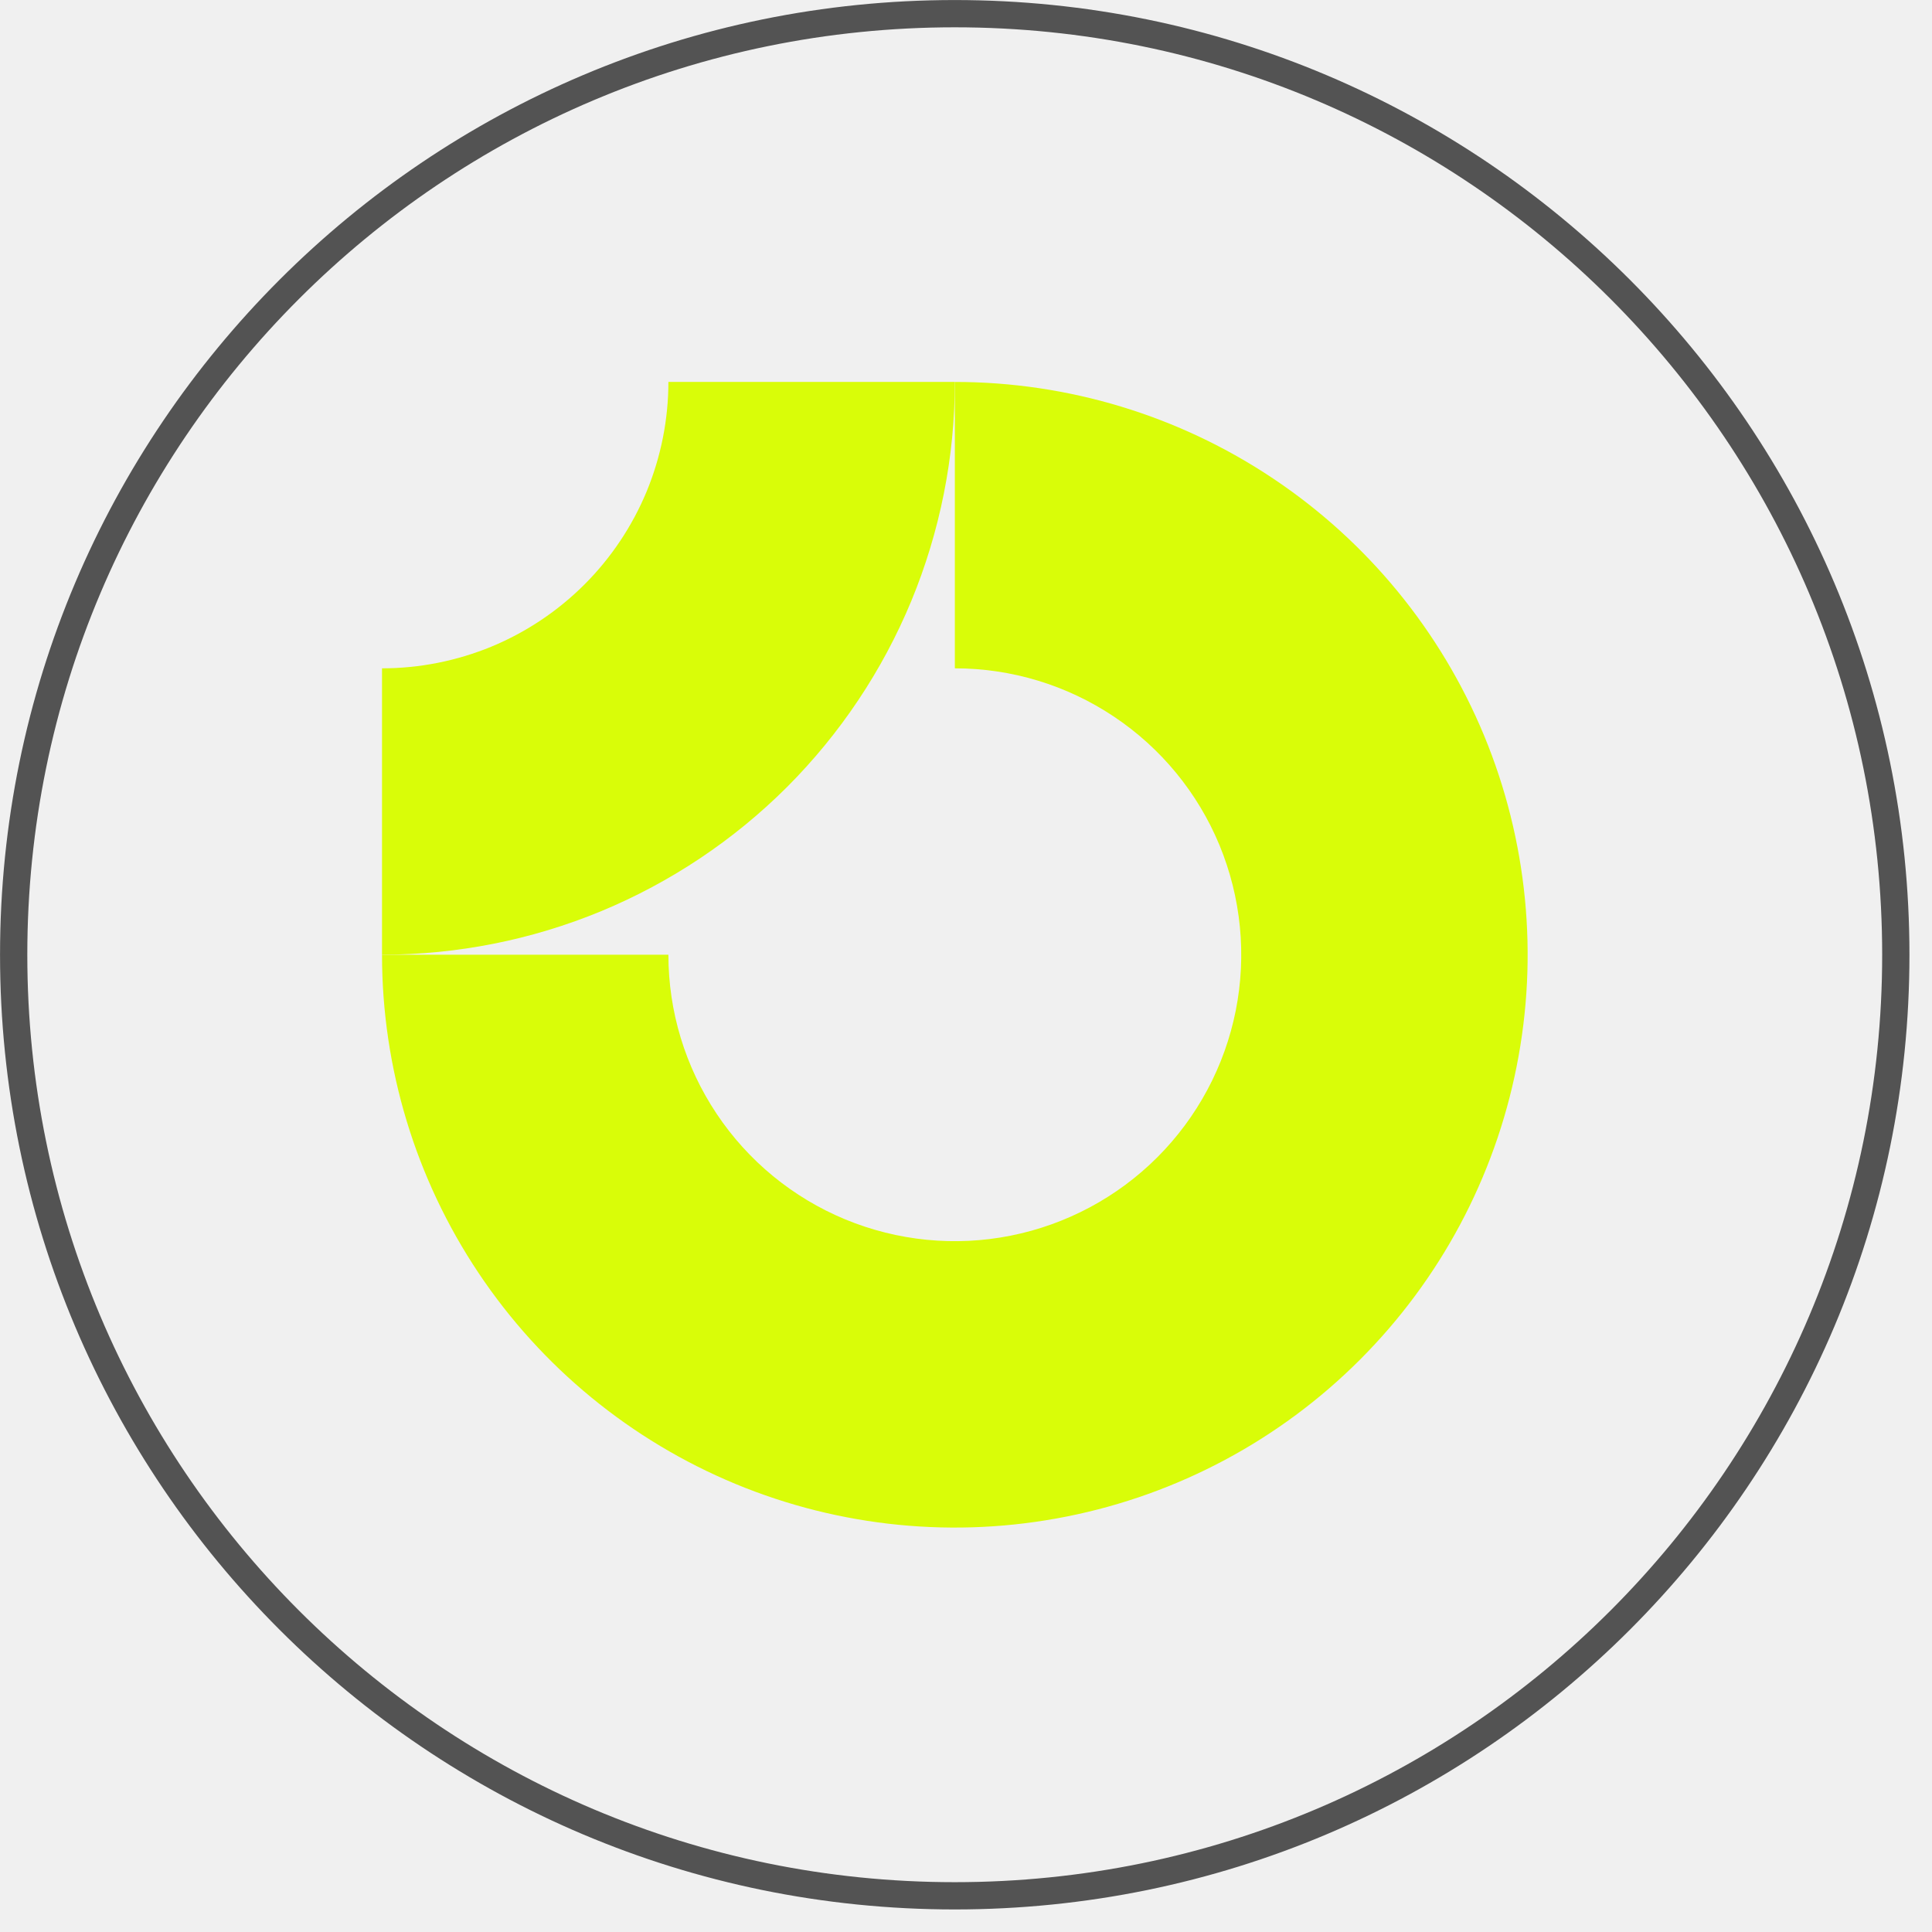
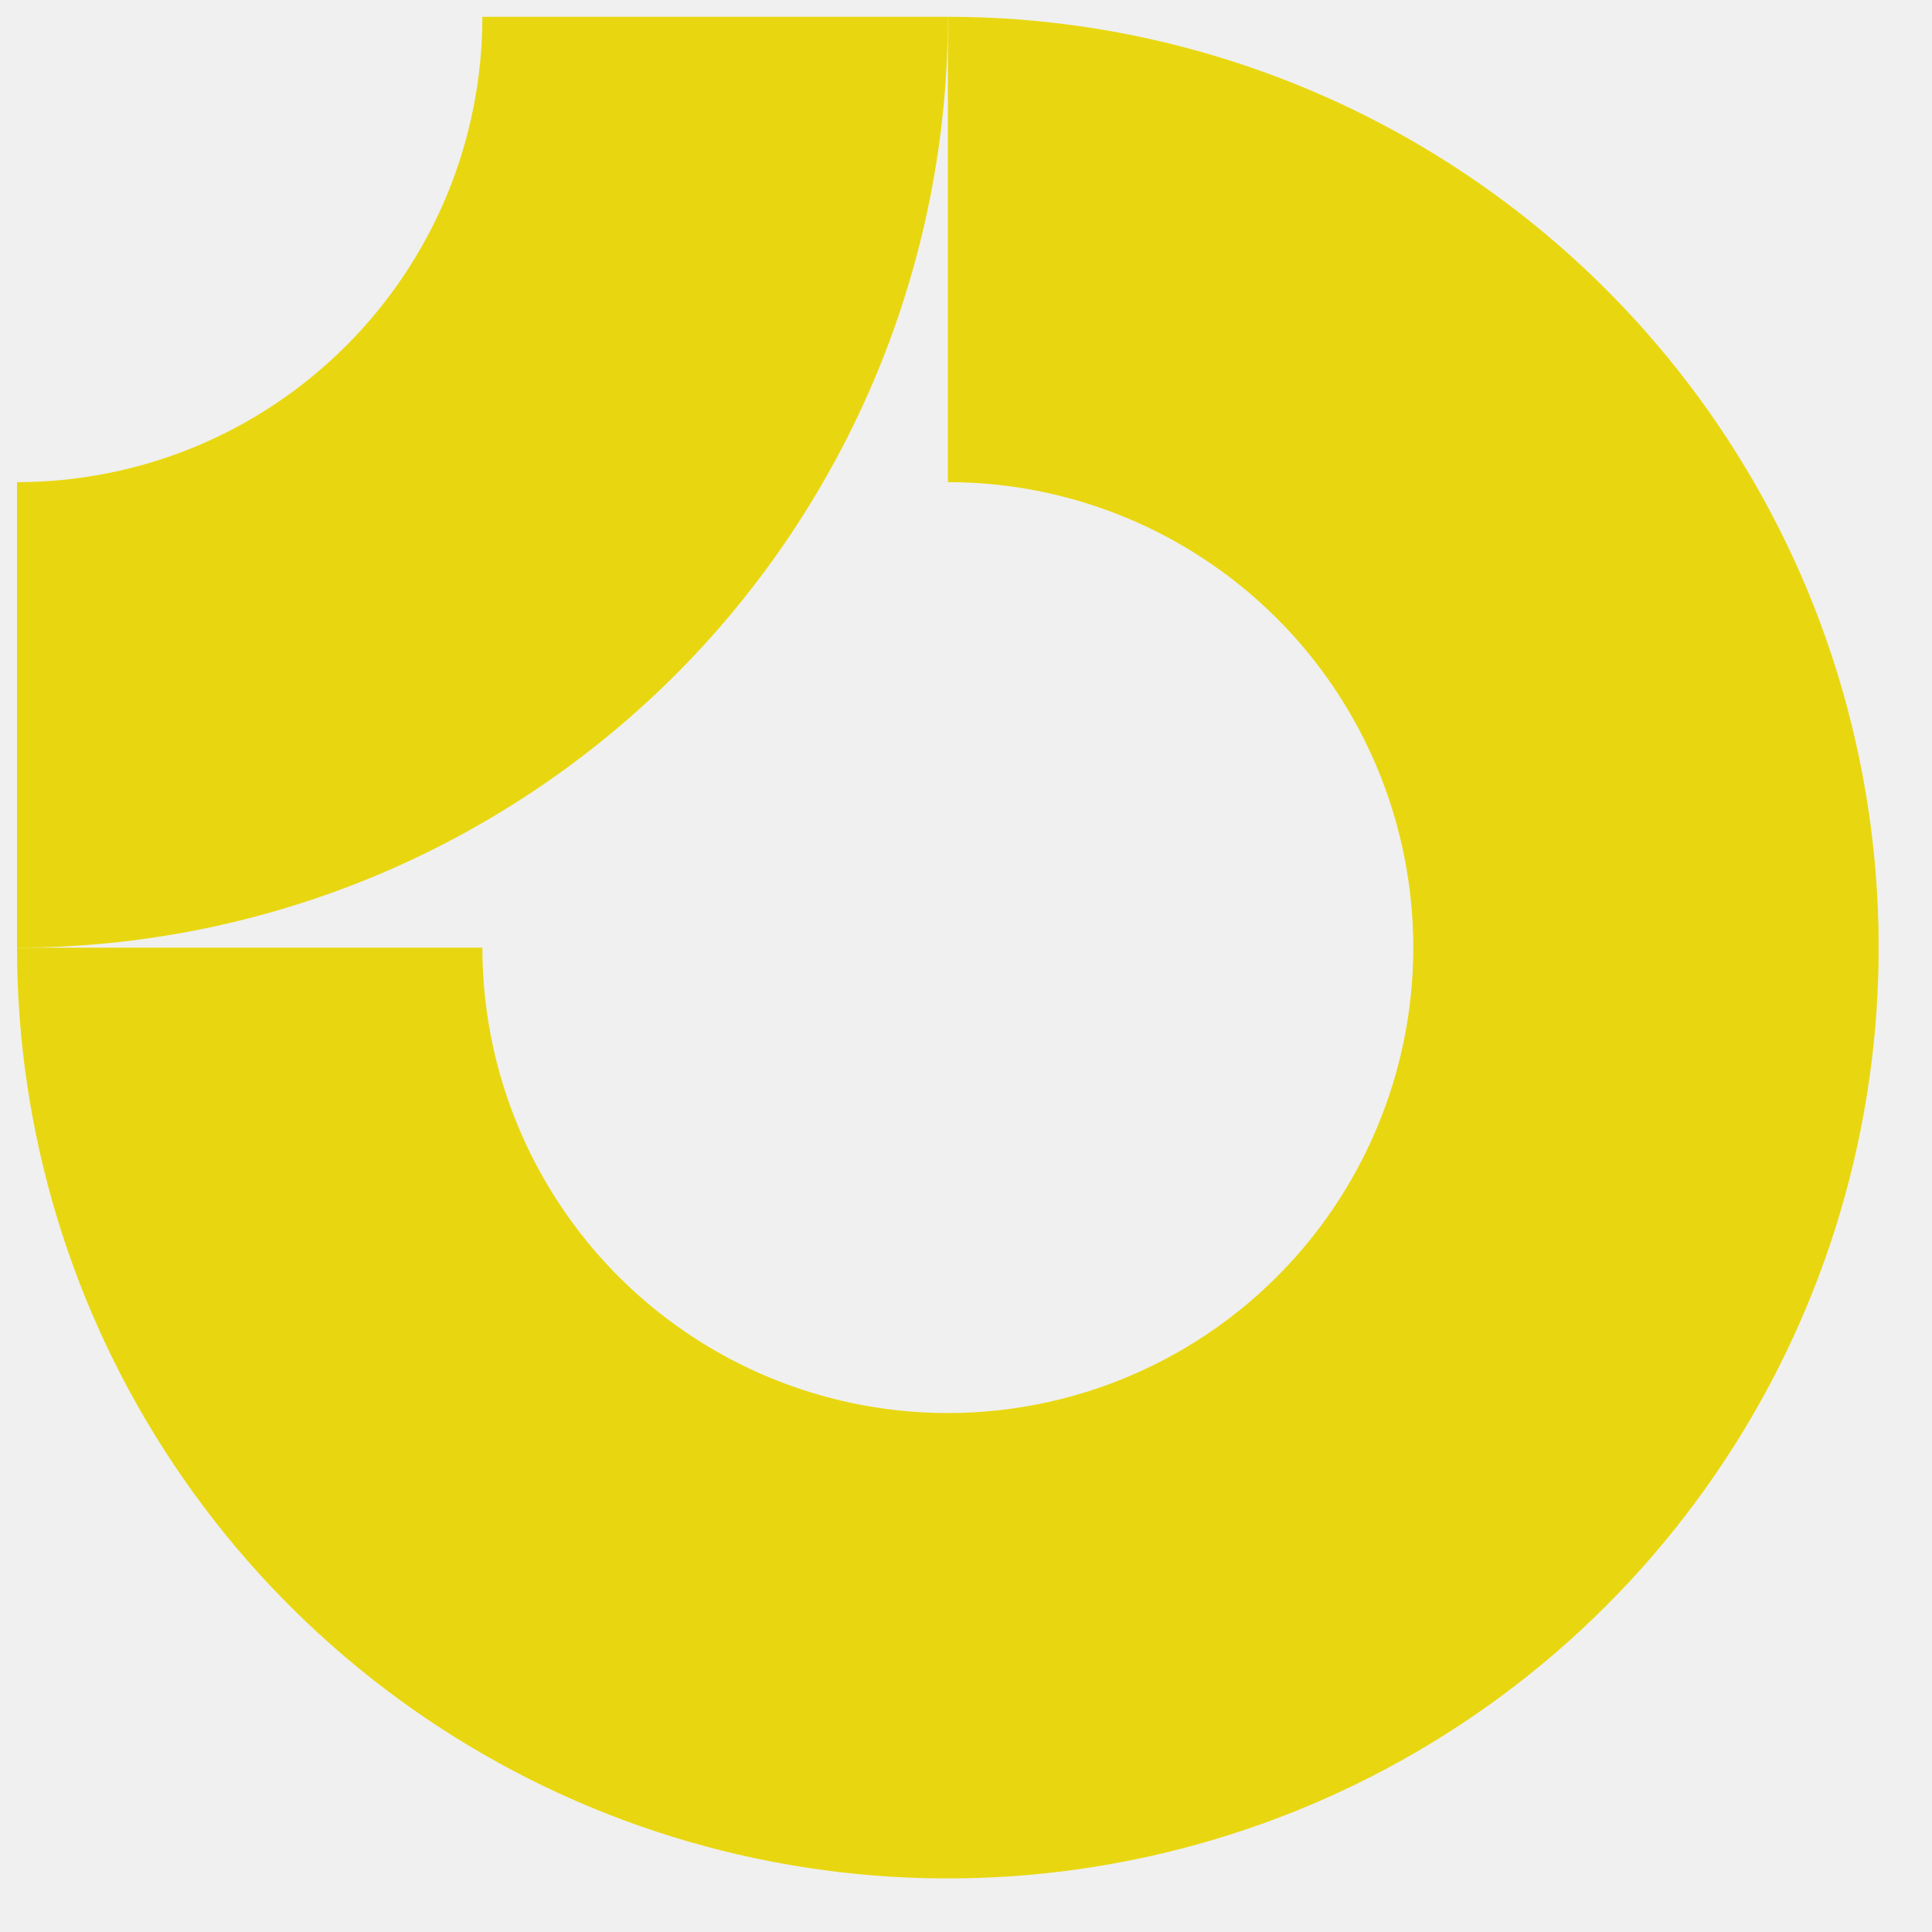
- <svg xmlns="http://www.w3.org/2000/svg" width="26" height="26" viewBox="0 0 26 26" fill="none">
-   <rect x="0.184" y="0.184" width="25.329" height="25.329" rx="12.665" stroke="#535353" stroke-width="0.367" />
-   <g clip-path="url(#clip0_2440_11107)">
-     <path fill-rule="evenodd" clip-rule="evenodd" d="M14.991 9.644C14.357 9.22 13.612 8.994 12.85 8.994V5.14C14.374 5.14 15.865 5.592 17.132 6.439C18.4 7.286 19.388 8.49 19.972 9.898C20.555 11.307 20.708 12.857 20.41 14.352C20.113 15.848 19.379 17.221 18.301 18.299C17.223 19.378 15.849 20.112 14.354 20.409C12.858 20.707 11.308 20.554 9.9 19.971C8.491 19.387 7.287 18.399 6.44 17.131C5.593 15.864 5.141 14.373 5.141 12.848H8.995C8.995 13.611 9.221 14.356 9.645 14.99C10.068 15.624 10.67 16.118 11.375 16.41C12.079 16.701 12.854 16.778 13.601 16.629C14.349 16.48 15.036 16.113 15.575 15.574C16.114 15.035 16.481 14.348 16.63 13.601C16.779 12.853 16.702 12.078 16.411 11.373C16.119 10.669 15.625 10.067 14.991 9.644Z" fill="#D9FD08" />
-     <path fill-rule="evenodd" clip-rule="evenodd" d="M8.995 5.14C8.995 5.646 8.895 6.147 8.702 6.615C8.508 7.082 8.224 7.507 7.866 7.865C7.508 8.223 7.083 8.507 6.616 8.701C6.148 8.894 5.647 8.994 5.141 8.994L5.141 12.848C6.153 12.848 7.155 12.649 8.091 12.262C9.026 11.874 9.876 11.306 10.592 10.591C11.307 9.875 11.875 9.025 12.263 8.09C12.65 7.154 12.85 6.152 12.85 5.14L8.995 5.14Z" fill="#D9FD08" />
+ <svg xmlns="http://www.w3.org/2000/svg" width="16" height="16" viewBox="0 0 16 16" fill="none">
+   <g clip-path="url(#clip0_2812_672)">
+     <path fill-rule="evenodd" clip-rule="evenodd" d="M9.991 4.643C9.357 4.219 8.612 3.993 7.85 3.993V0.139C9.374 0.139 10.865 0.591 12.132 1.438C13.4 2.285 14.388 3.489 14.972 4.897C15.555 6.306 15.708 7.856 15.41 9.351C15.113 10.847 14.379 12.22 13.301 13.299C12.223 14.377 10.849 15.111 9.354 15.408C7.858 15.706 6.308 15.553 4.9 14.97C3.491 14.386 2.287 13.398 1.44 12.13C0.593 10.863 0.141 9.372 0.141 7.848H3.995C3.995 8.61 4.221 9.355 4.645 9.989C5.068 10.623 5.67 11.117 6.375 11.409C7.079 11.7 7.854 11.777 8.602 11.628C9.349 11.479 10.036 11.112 10.575 10.573C11.114 10.034 11.481 9.347 11.63 8.599C11.779 7.852 11.702 7.077 11.411 6.373C11.119 5.668 10.625 5.066 9.991 4.643Z" fill="#E8D710" />
+     <path fill-rule="evenodd" clip-rule="evenodd" d="M3.995 0.139C3.995 0.645 3.895 1.146 3.702 1.614C3.508 2.081 3.224 2.506 2.866 2.864C2.508 3.222 2.083 3.506 1.616 3.7C1.148 3.893 0.647 3.993 0.141 3.993L0.141 7.848C1.153 7.848 2.155 7.648 3.091 7.261C4.026 6.873 4.876 6.305 5.592 5.59C6.308 4.874 6.875 4.024 7.263 3.089C7.65 2.153 7.85 1.151 7.85 0.139L3.995 0.139Z" fill="#E8D710" />
  </g>
  <defs>
-     <clipPath id="clip0_2440_11107">
-       <rect width="15.418" height="15.418" fill="white" transform="translate(5.13925 5.13965)" />
+     <clipPath id="clip0_2812_672">
+       <rect width="15.418" height="15.418" fill="white" transform="translate(0.139252 0.138672)" />
    </clipPath>
  </defs>
</svg>
